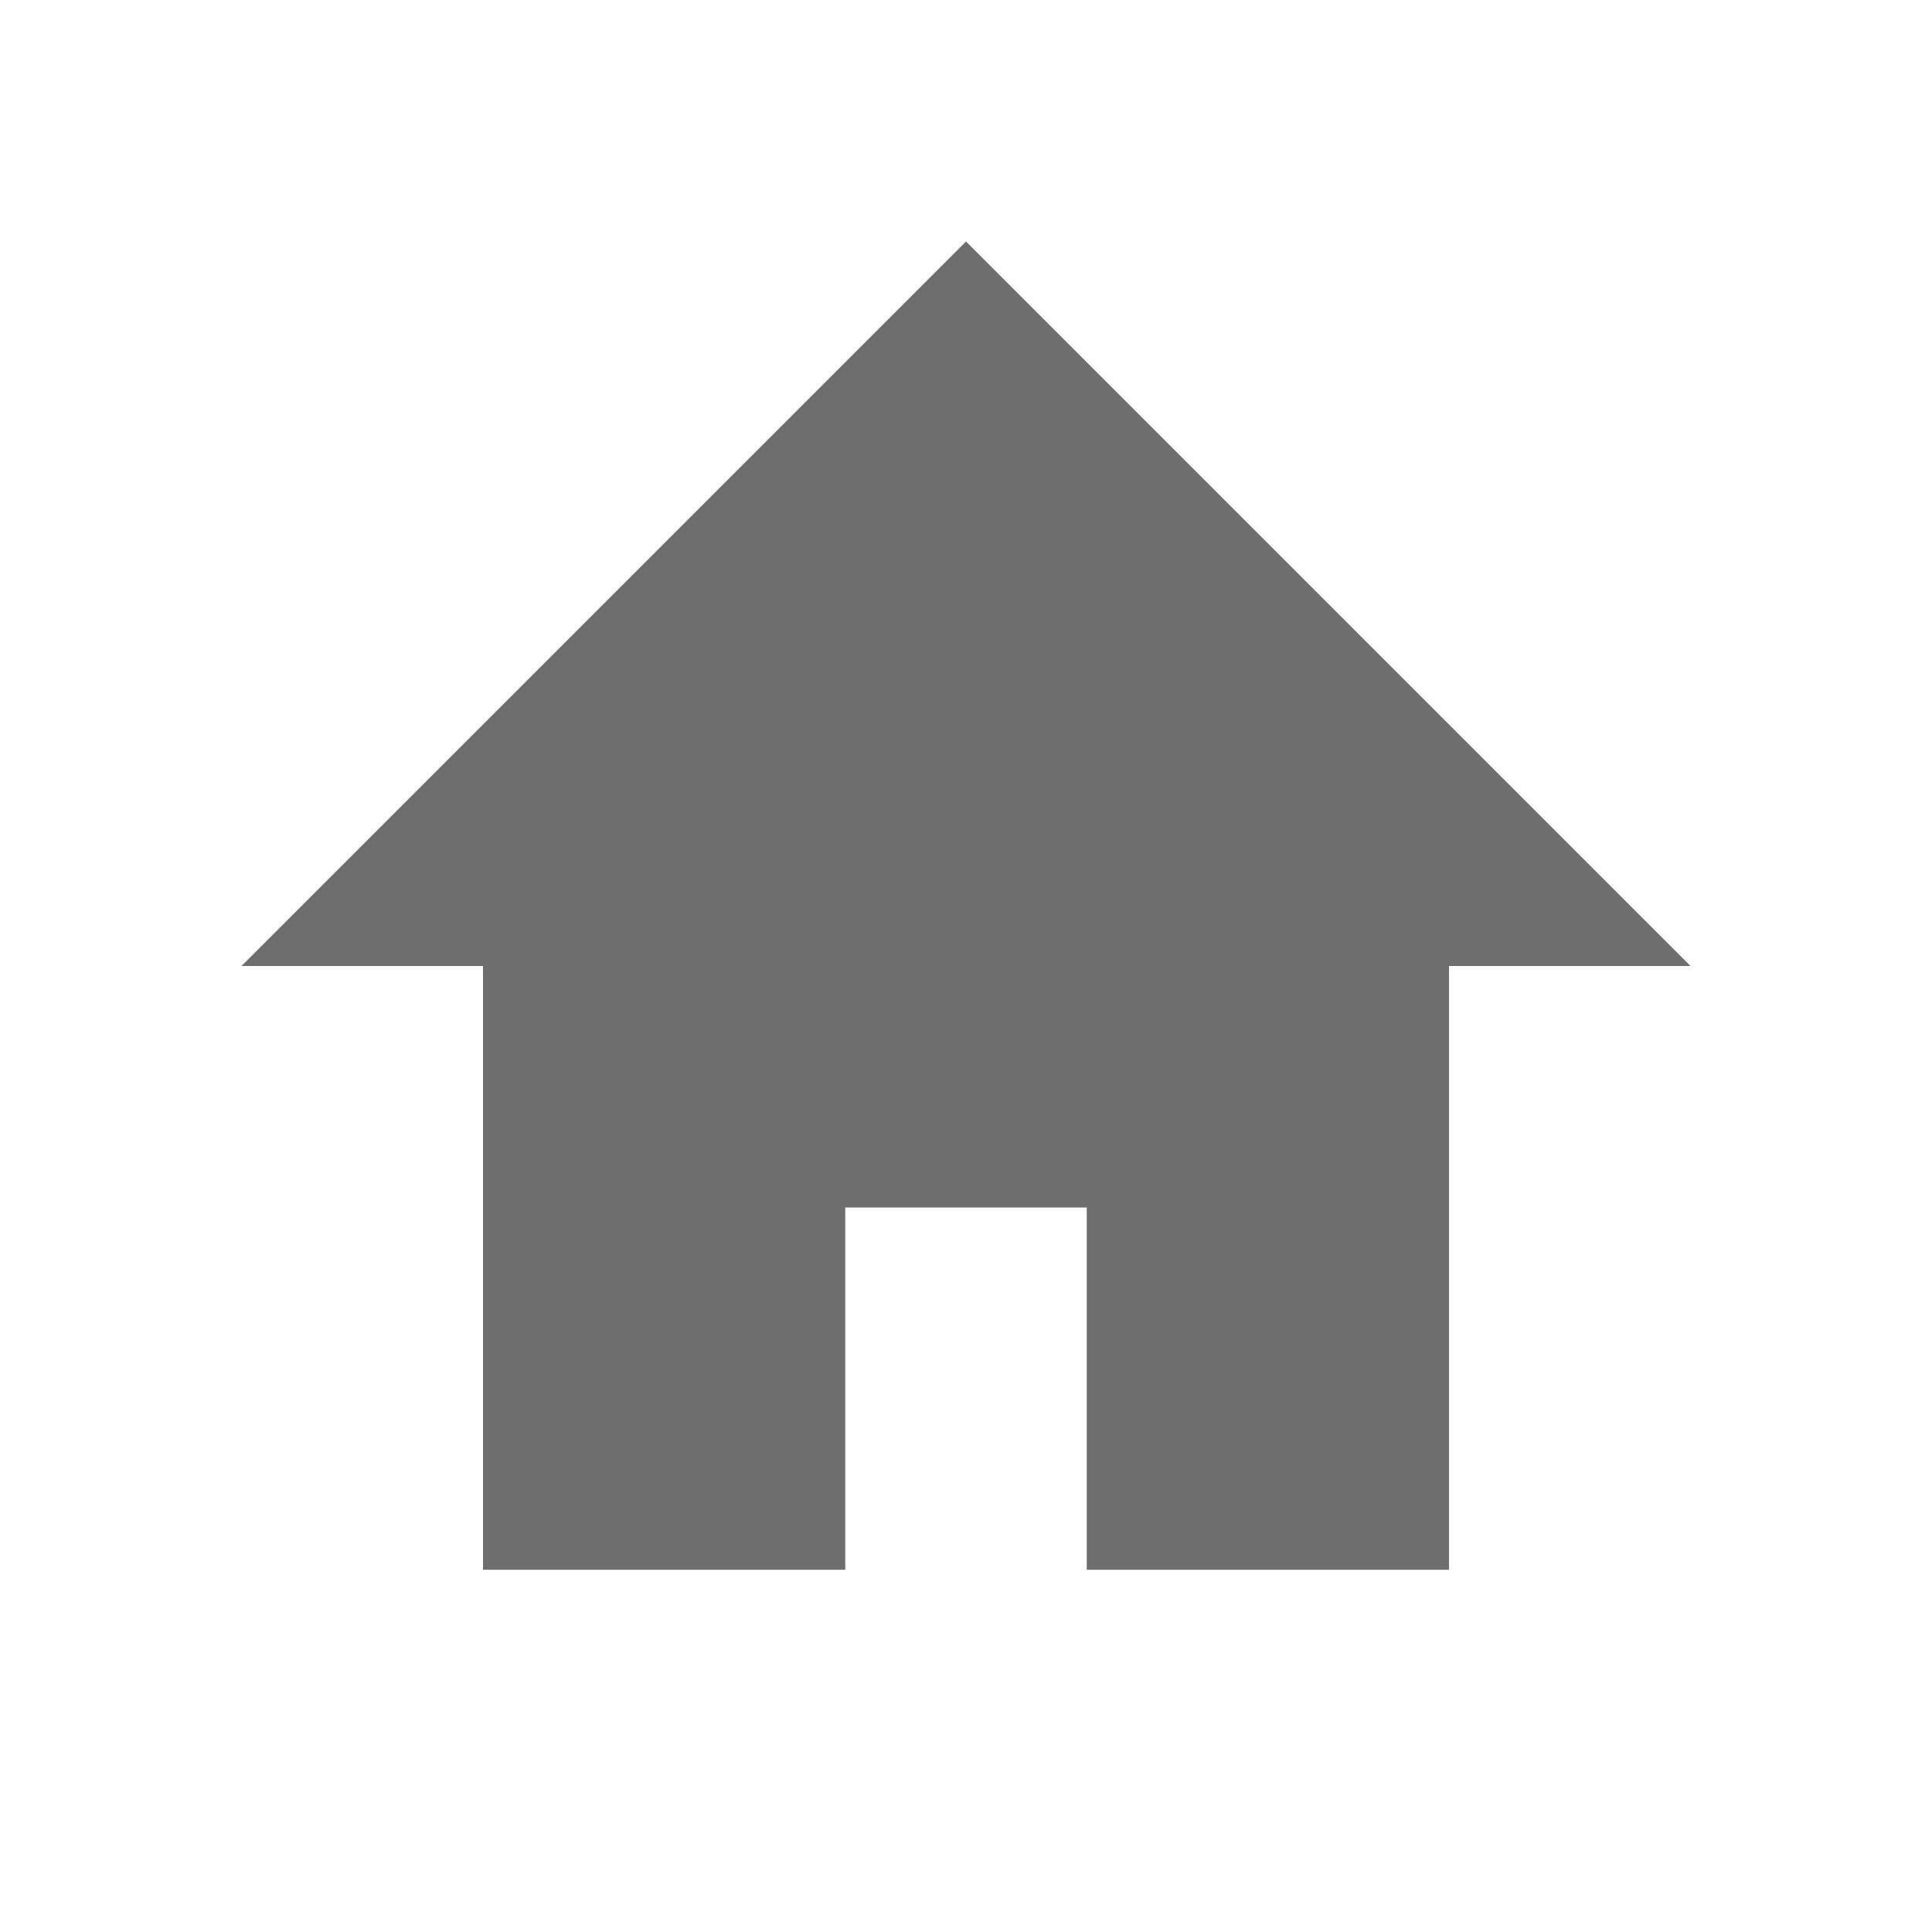
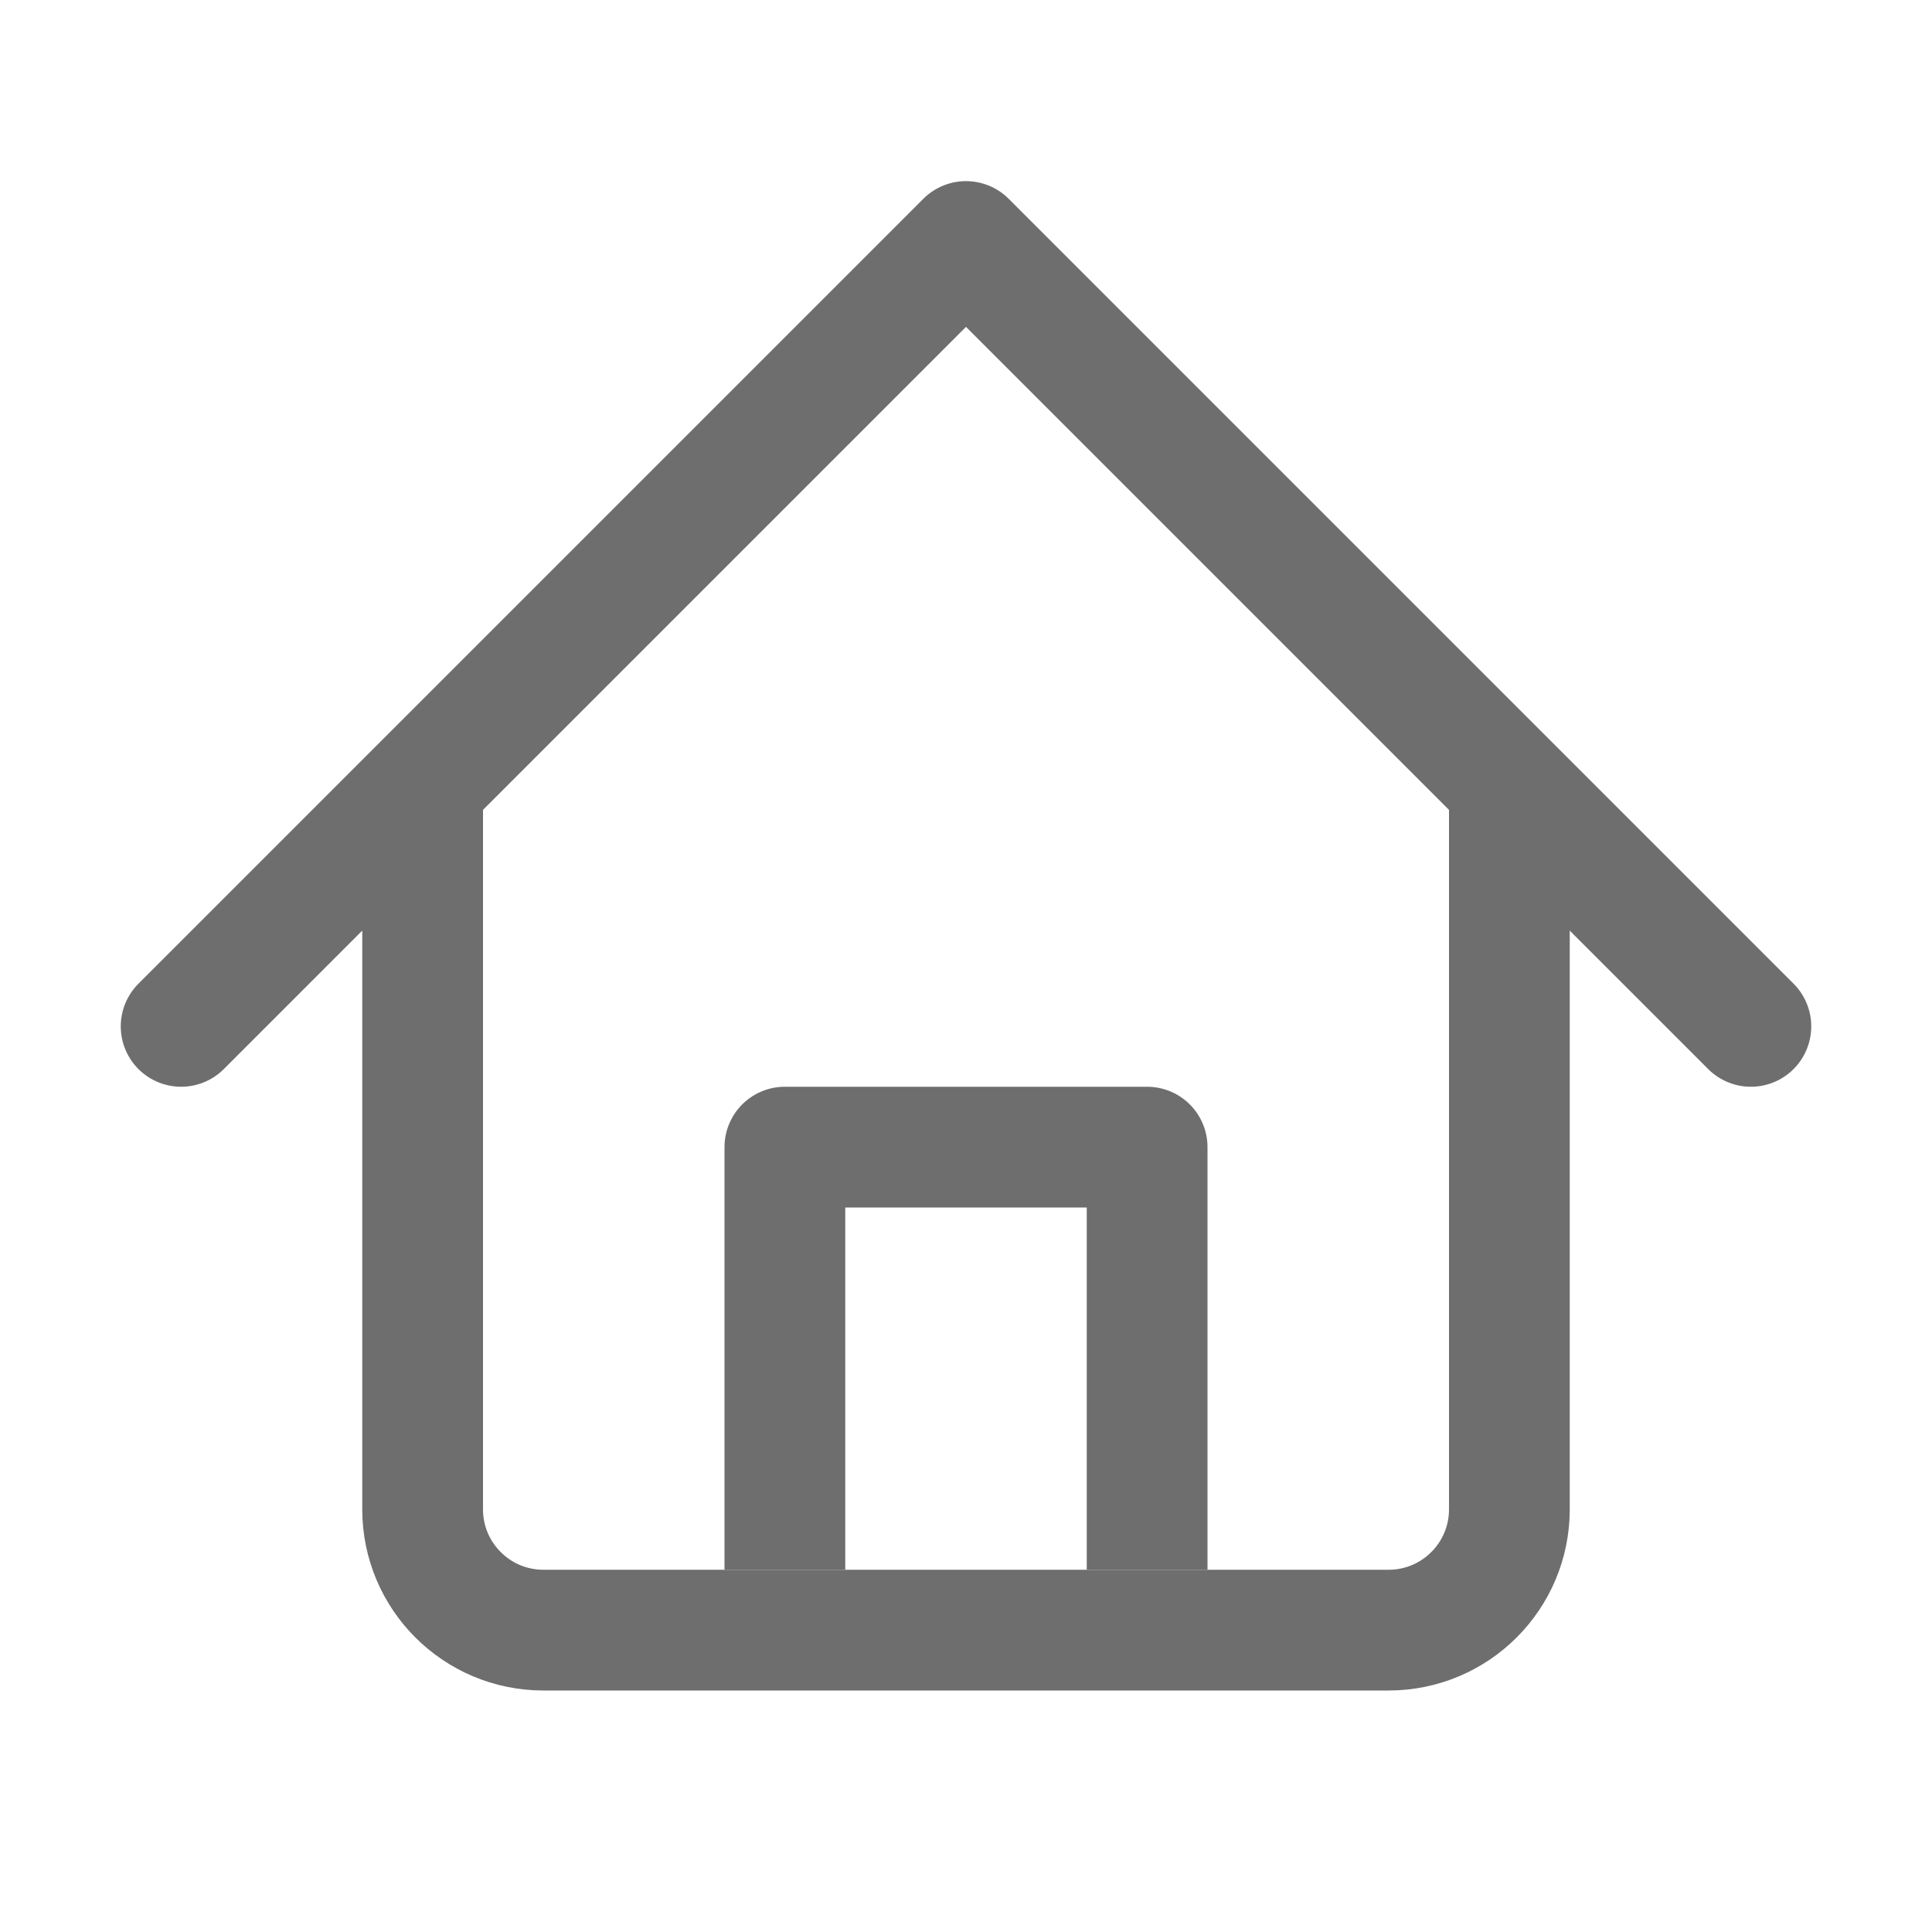
<svg xmlns="http://www.w3.org/2000/svg" width="16" height="16" viewBox="0 0 16 16">
-   <polygon fill="#6E6E6E" fill-rule="evenodd" points="2 8 8 2 14 8 12 8 12 13 9 13 9 10 7 10 7 13 4 13 4 8" />
+   <g fill="none" fill-rule="evenodd">
+     <polyline stroke="#6E6E6E" stroke-linejoin="round" points="6.5 13 6.5 9.5 9.5 9.5 9.5 13" />
+     <path stroke="#6E6E6E" d="M3.5,6.5 L3.5,12.5 C3.5,13.052 3.948,13.5 4.5,13.5 L11.5,13.5 C12.052,13.5 12.5,13.052 12.5,12.5 L12.5,6.5 L12.5,6.5" />
+     <polyline stroke="#6E6E6E" stroke-linecap="round" stroke-linejoin="round" points="1.5 8.5 8 2 14.5 8.5" />
+   </g>
</svg>
